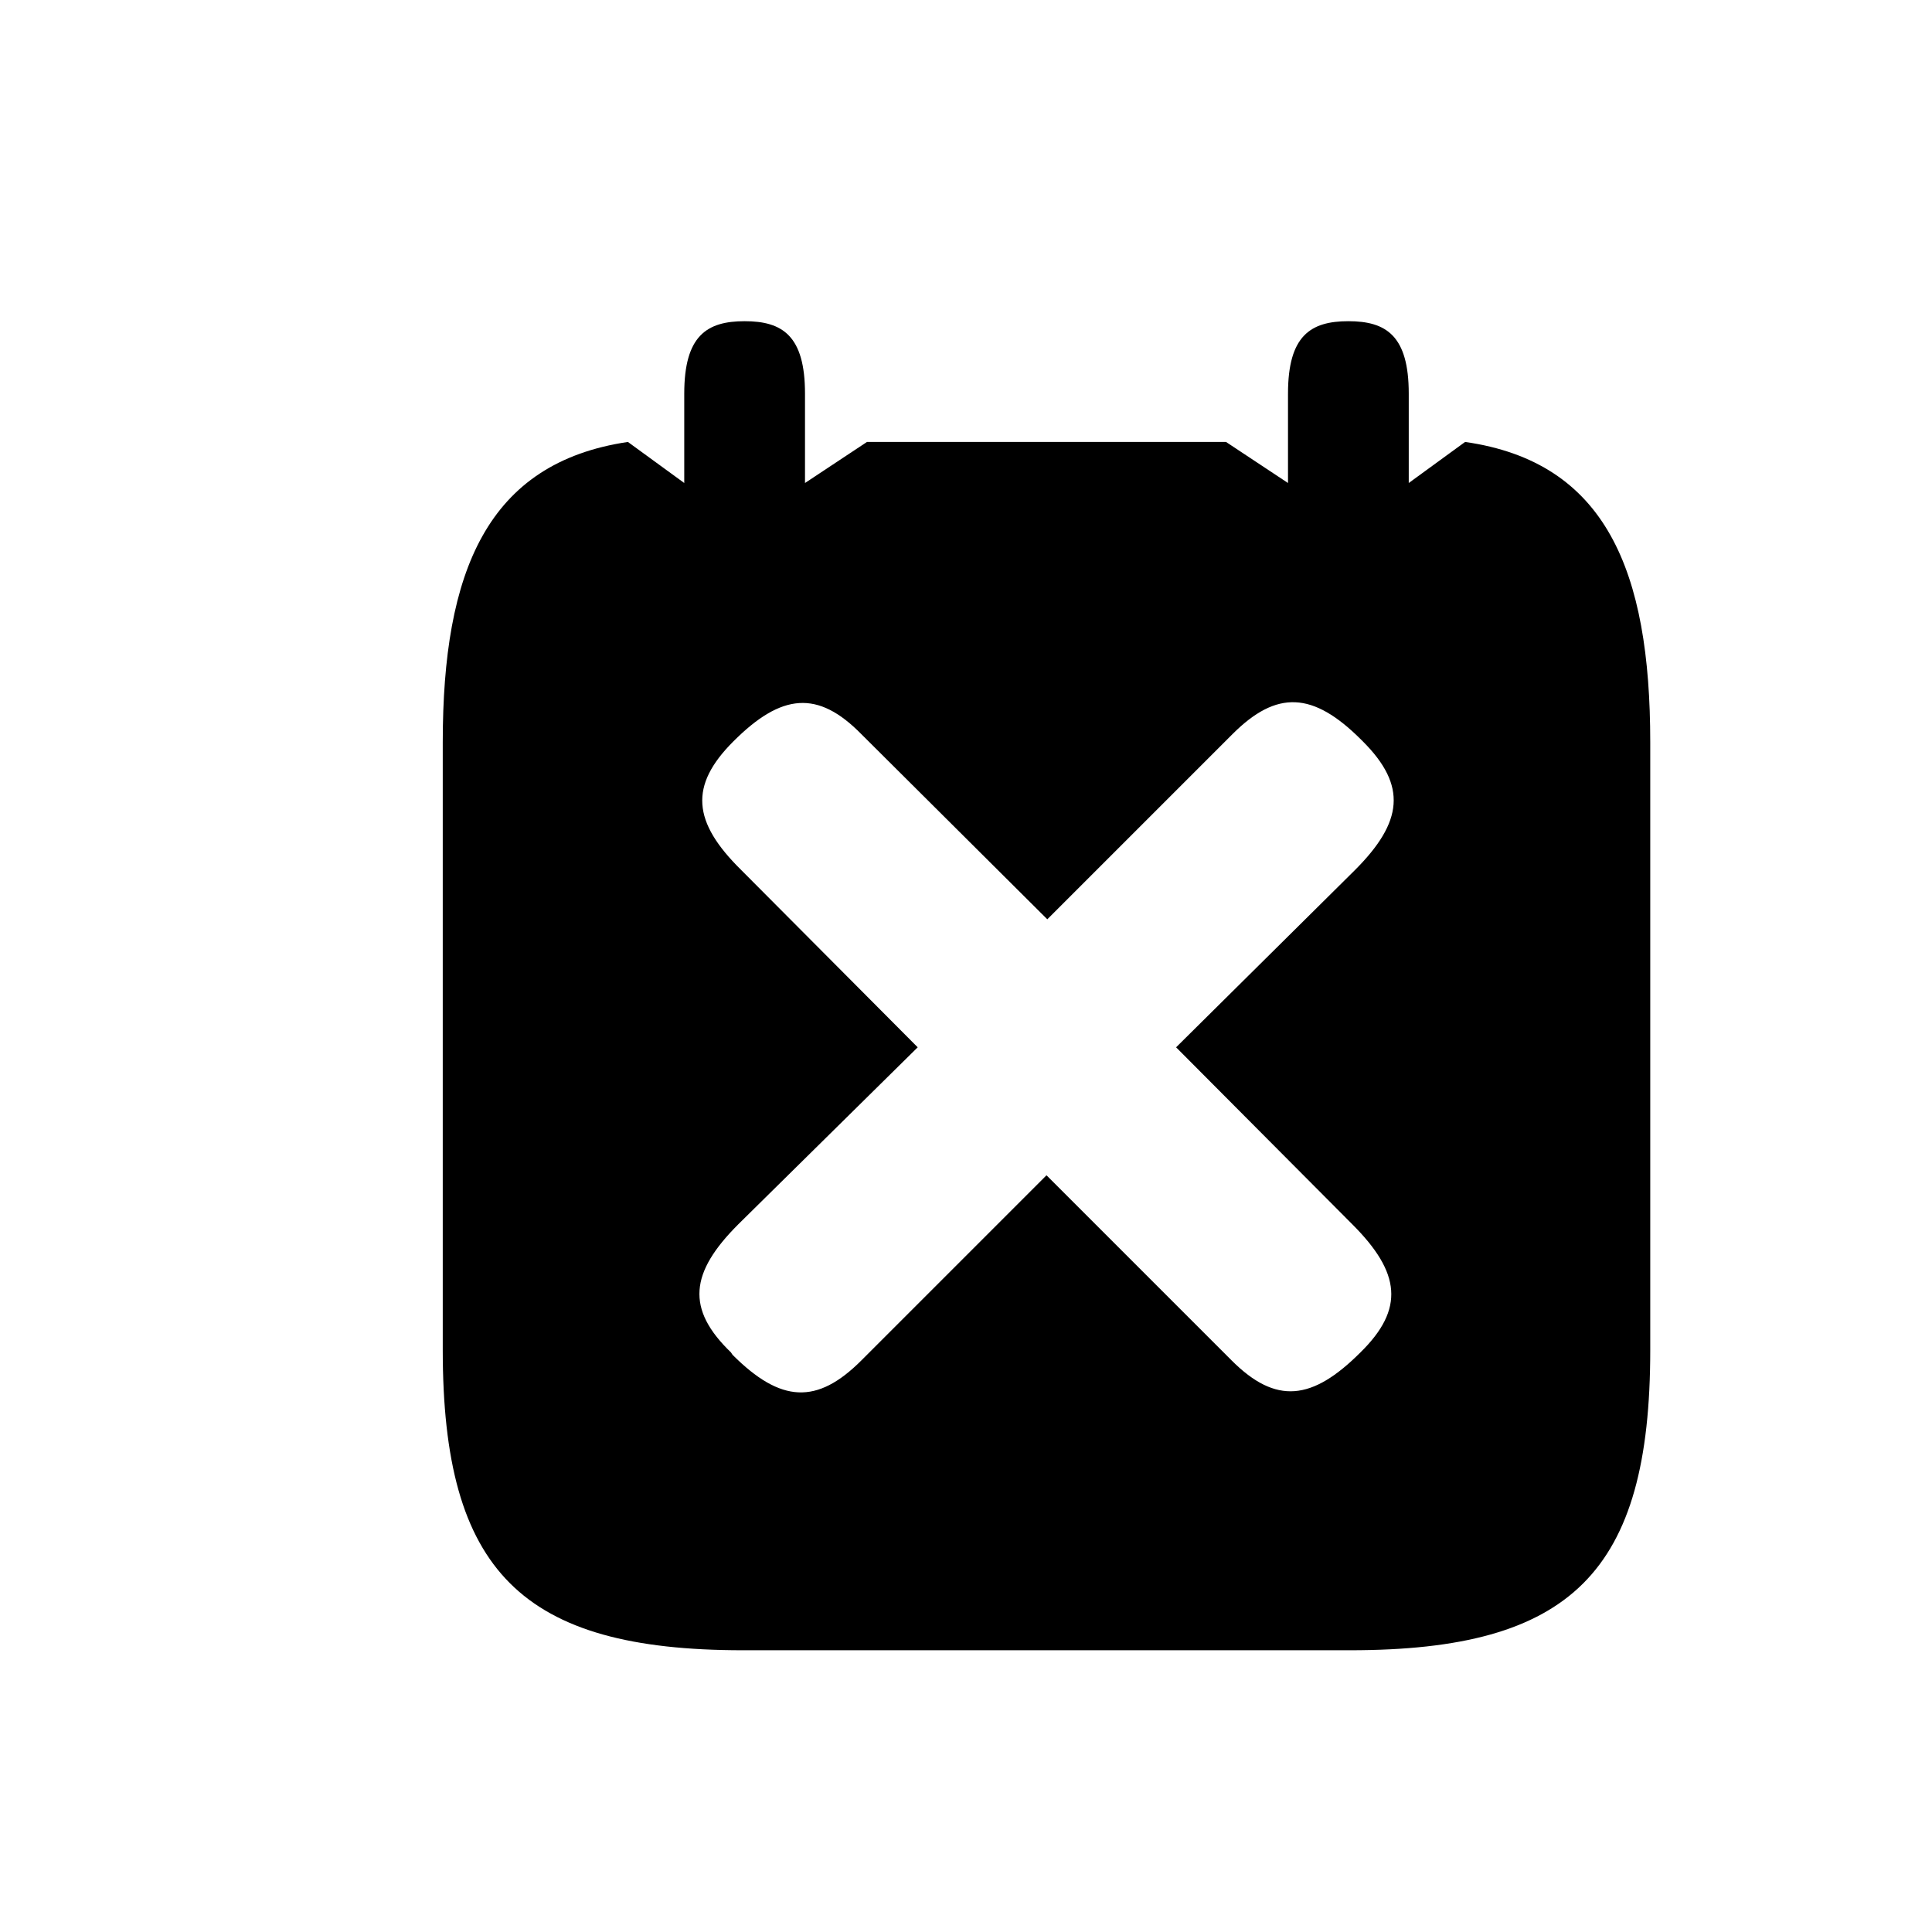
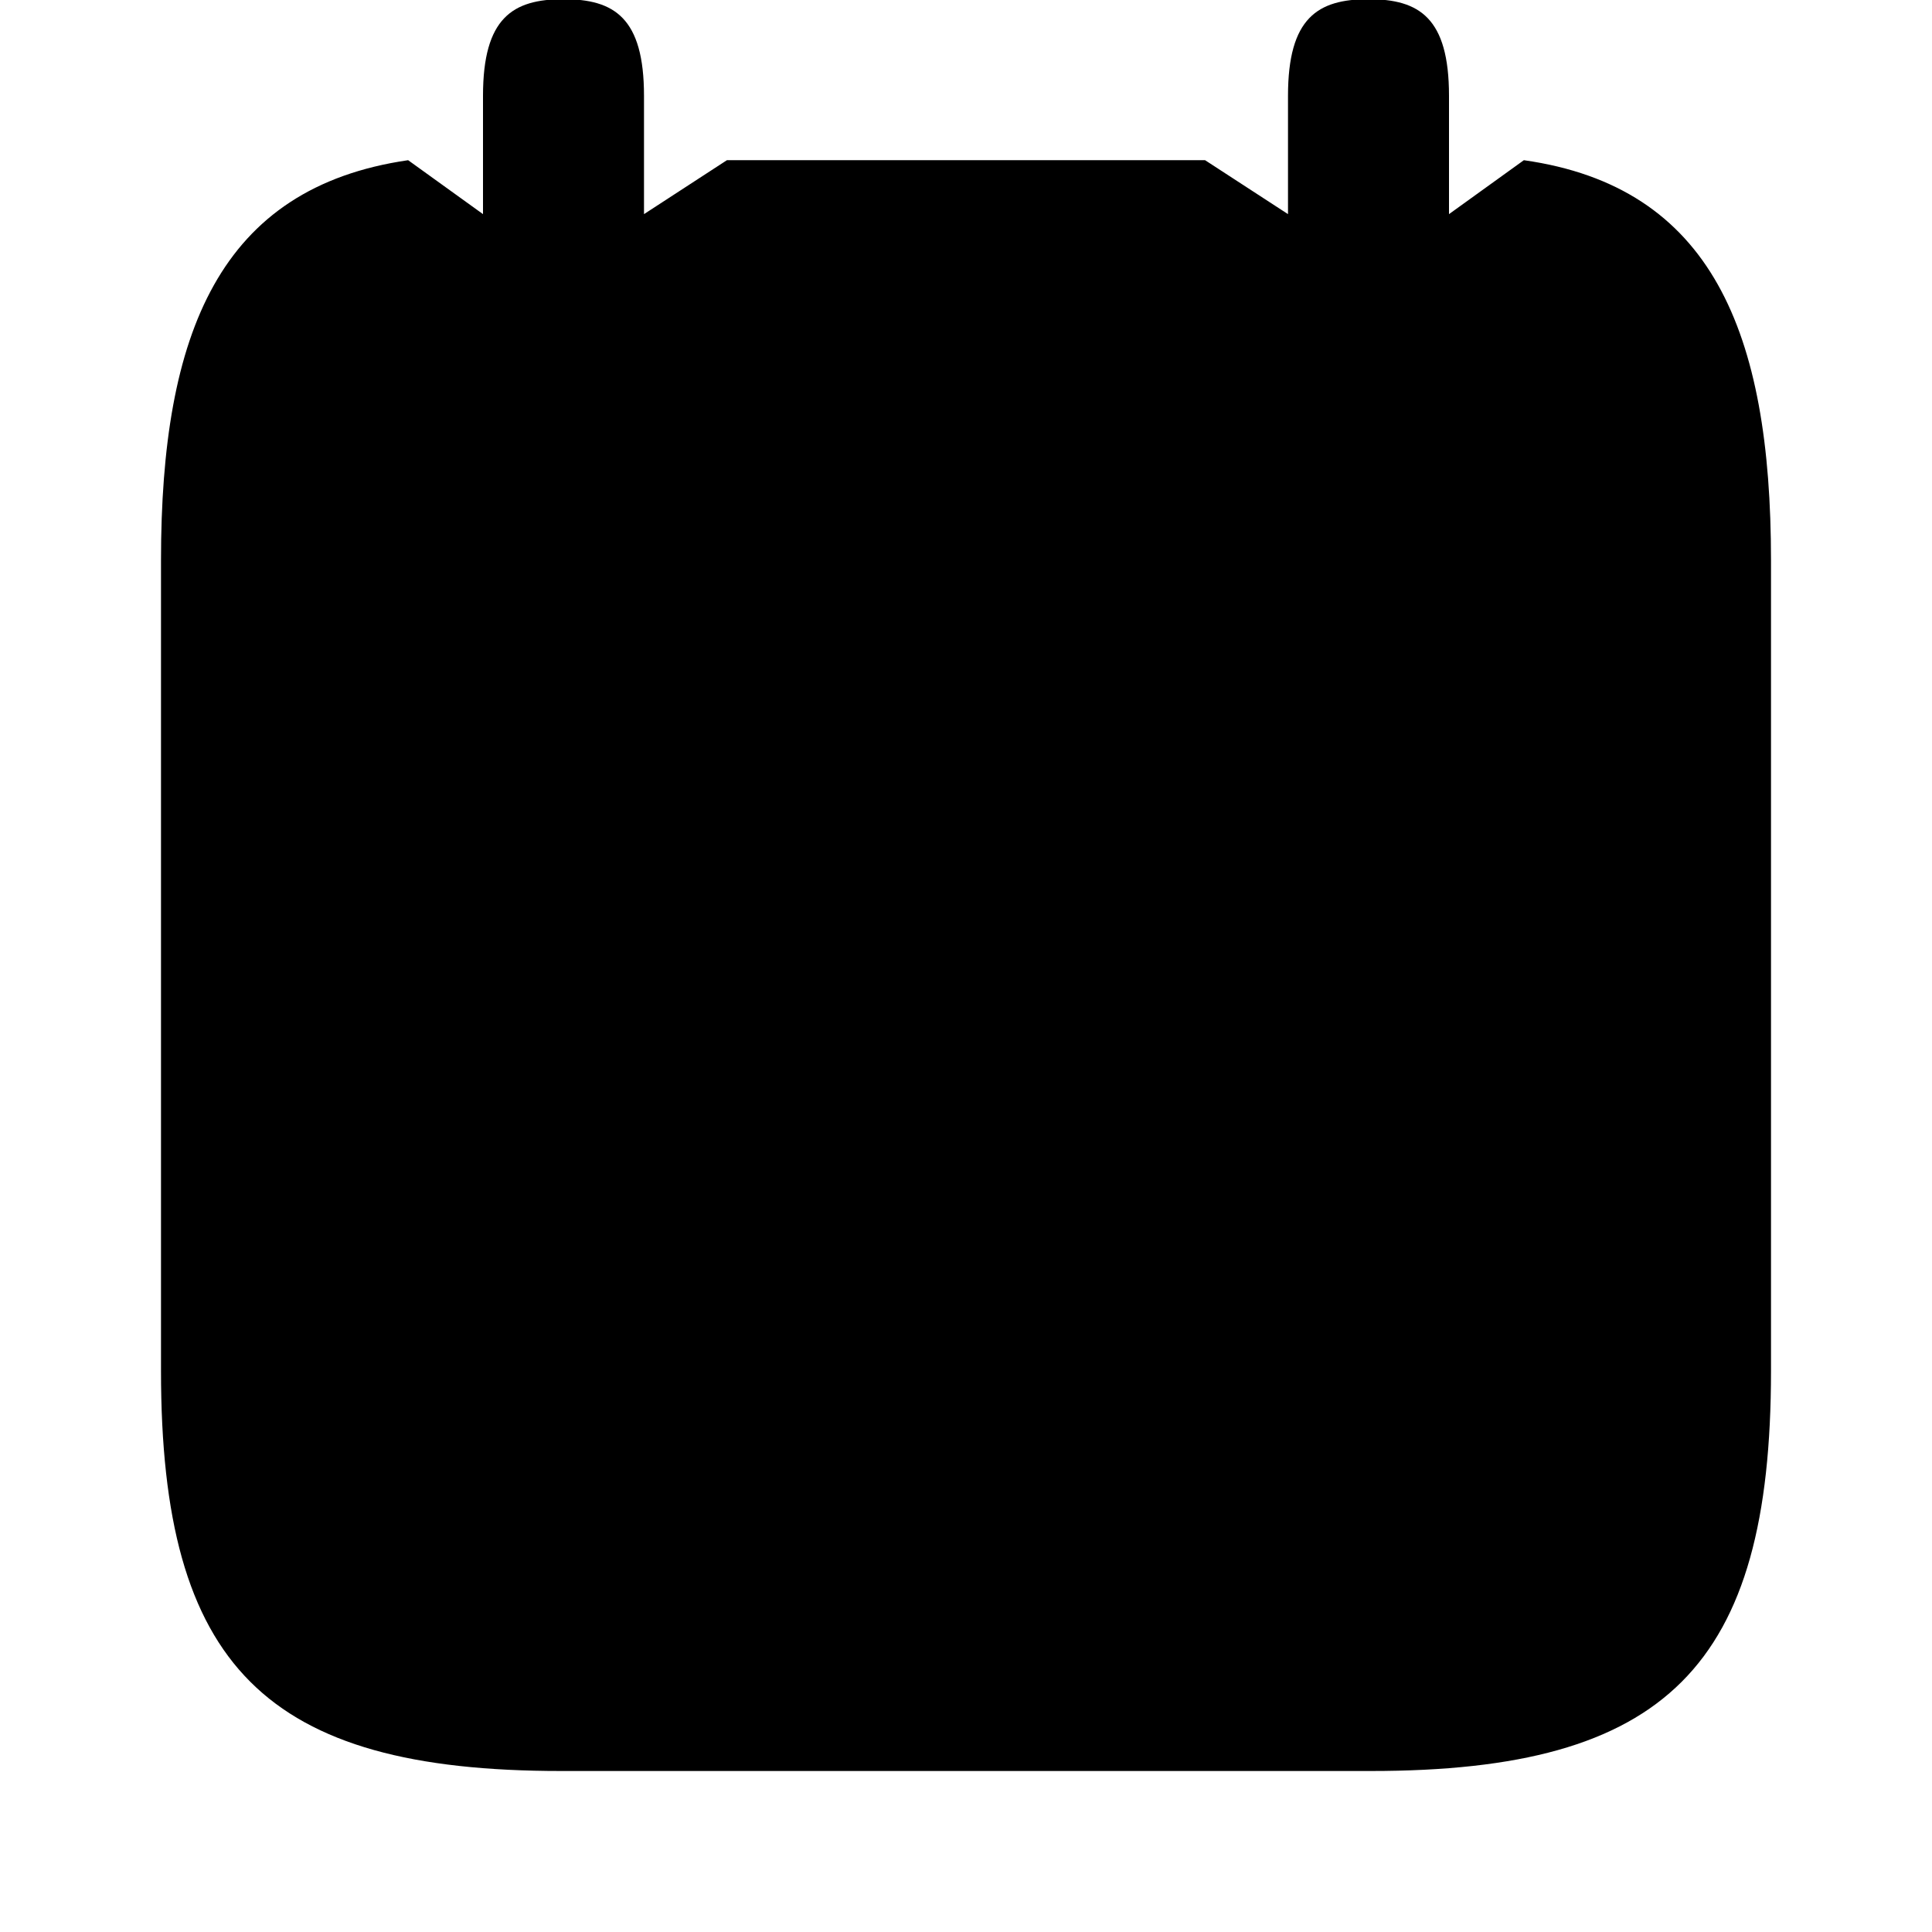
- <svg xmlns="http://www.w3.org/2000/svg" viewBox="0 0 24 24" fill="currentColor">
-   <path d="M9.23,20.5C6.48,20.5,5.5,19.52,5.5,16.77L5.5,9.22C5.5,7.1,6.05,5.75,7.8,5.49L8.5,6L8.5,4.89C8.5,4.17,8.78,3.99,9.25,3.99C9.72,3.99,10,4.17,10,4.89L10,6L10.77,5.49L13,5.49L15.23,5.49L16,6L16,4.89C16,4.17,16.28,3.99,16.75,3.99C17.22,3.99,17.5,4.17,17.5,4.89L17.5,6L18.2,5.49C19.95,5.74,20.5,7.09,20.5,9.22L20.5,16.77C20.5,19.53,19.52,20.5,16.77,20.5L13,20.5ZM9.1,16.83C9.7,17.43,10.15,17.45,10.7,16.9L13,14.6L15.3,16.9C15.85,17.45,16.3,17.4,16.9,16.8L16.9,16.8C17.45,16.26,17.4,15.81,16.8,15.21L14.61,13.01L16.83,10.81C17.43,10.21,17.48,9.76,16.93,9.21L16.91,9.19C16.31,8.59,15.86,8.57,15.31,9.12L13.01,11.42L10.7,9.12C10.16,8.57,9.71,8.61,9.11,9.21L9.11,9.21C8.56,9.76,8.6,10.21,9.21,10.81L11.4,13.01L9.17,15.21C8.57,15.81,8.52,16.26,9.08,16.8Z" />
+ <svg xmlns="http://www.w3.org/2000/svg" viewBox="0 0 24 24">
+   <path d="M6.97,22C3.3,22,2,20.7,2,17.03L2,6.96C2,4.13,2.73,2.33,5.07,1.99L6,2.66L6,1.19C6,0.22,6.37,-0.01,7,-0.01C7.63,-0.01,8,0.22,8,1.19L8,2.66L9.03,1.99L12,1.99L14.97,1.99L16,2.66L16,1.19C16,0.22,16.37,-0.01,17,-0.01C17.63,-0.01,18,0.22,18,1.19L18,2.66L18.93,1.99C21.26,2.32,22,4.12,22,6.96L22,17.03C22,20.7,20.7,22,17.03,22L12,22Z" fill="currentColor" />
+   <path d="M6.8,17.1C7.6,17.9,8.2,17.93,8.93,17.2L12,14.13L15.07,17.2C15.8,17.93,16.4,17.87,17.2,17.07L17.2,17.07C17.93,16.34,17.87,15.74,17.07,14.94L14.14,12.01L17.11,9.08C17.91,8.28,17.98,7.68,17.24,6.95L17.21,6.92C16.41,6.12,15.81,6.09,15.08,6.82L12.01,9.89L8.94,6.82C8.21,6.09,7.61,6.15,6.81,6.95L6.81,6.95C6.08,7.68,6.14,8.28,6.94,9.08L9.87,12.01L6.9,14.94C6.1,15.74,6.03,16.34,6.77,17.07Z" fill="currentColor" />
</svg>
